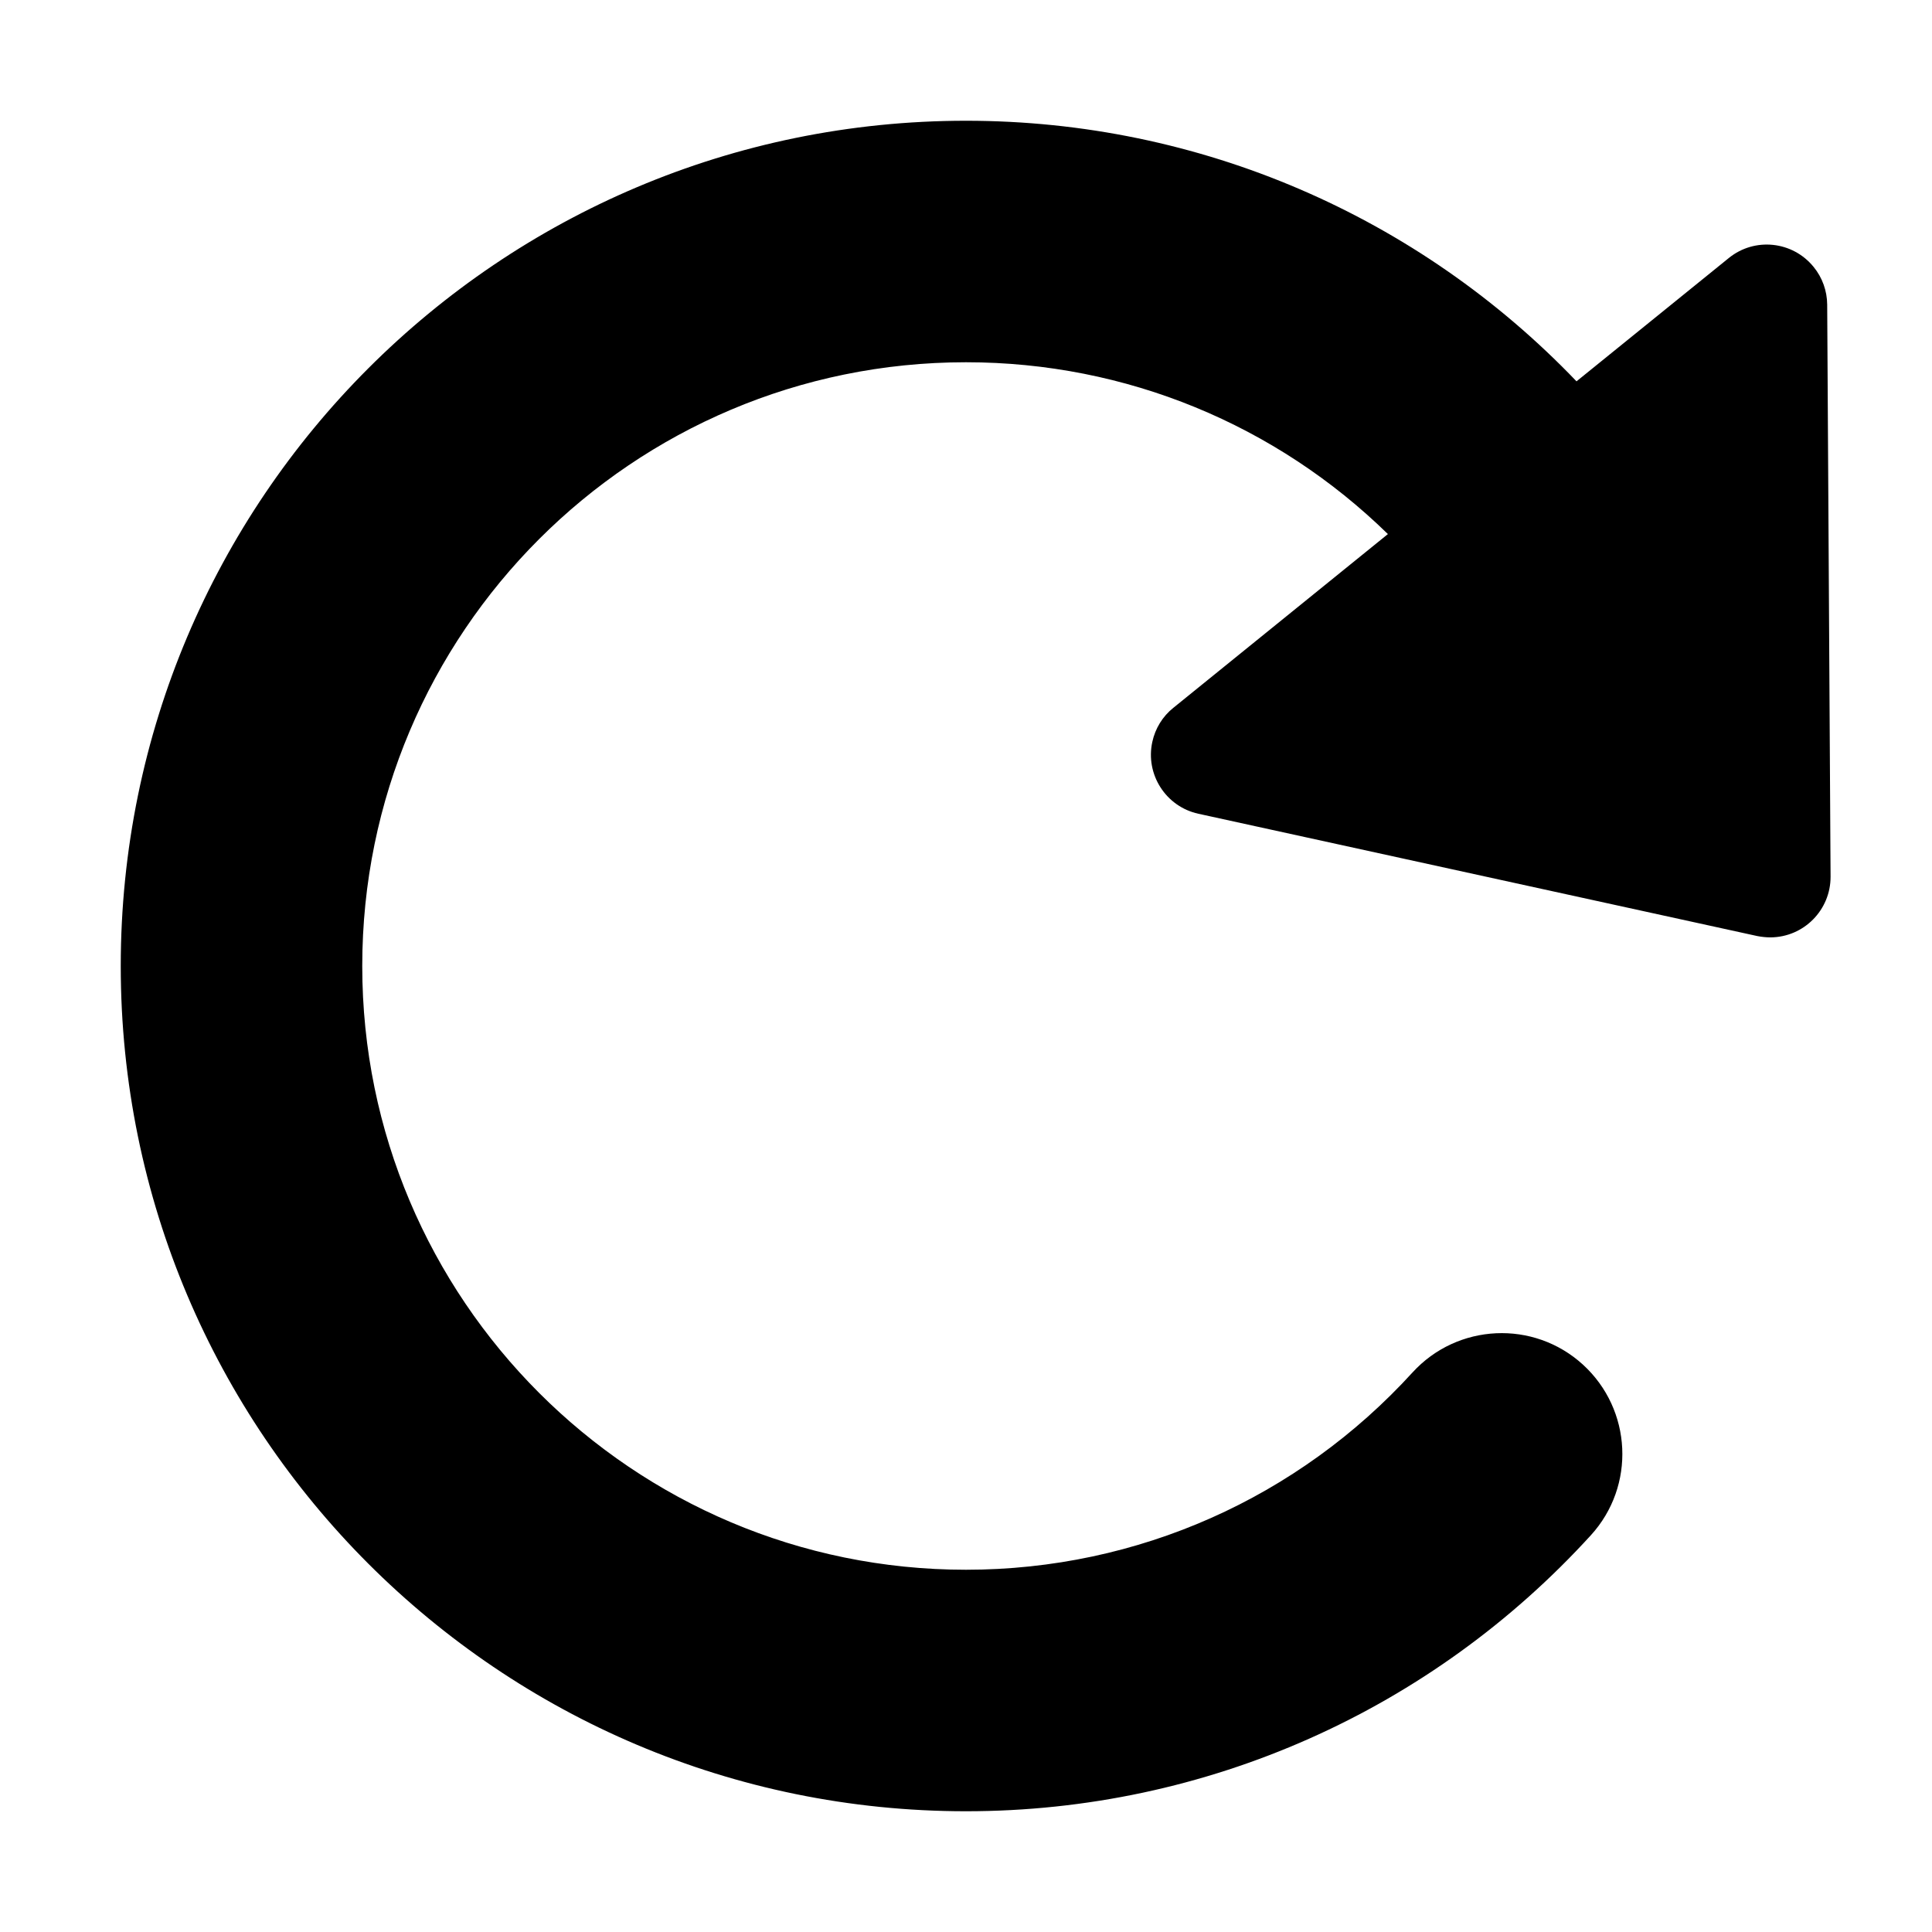
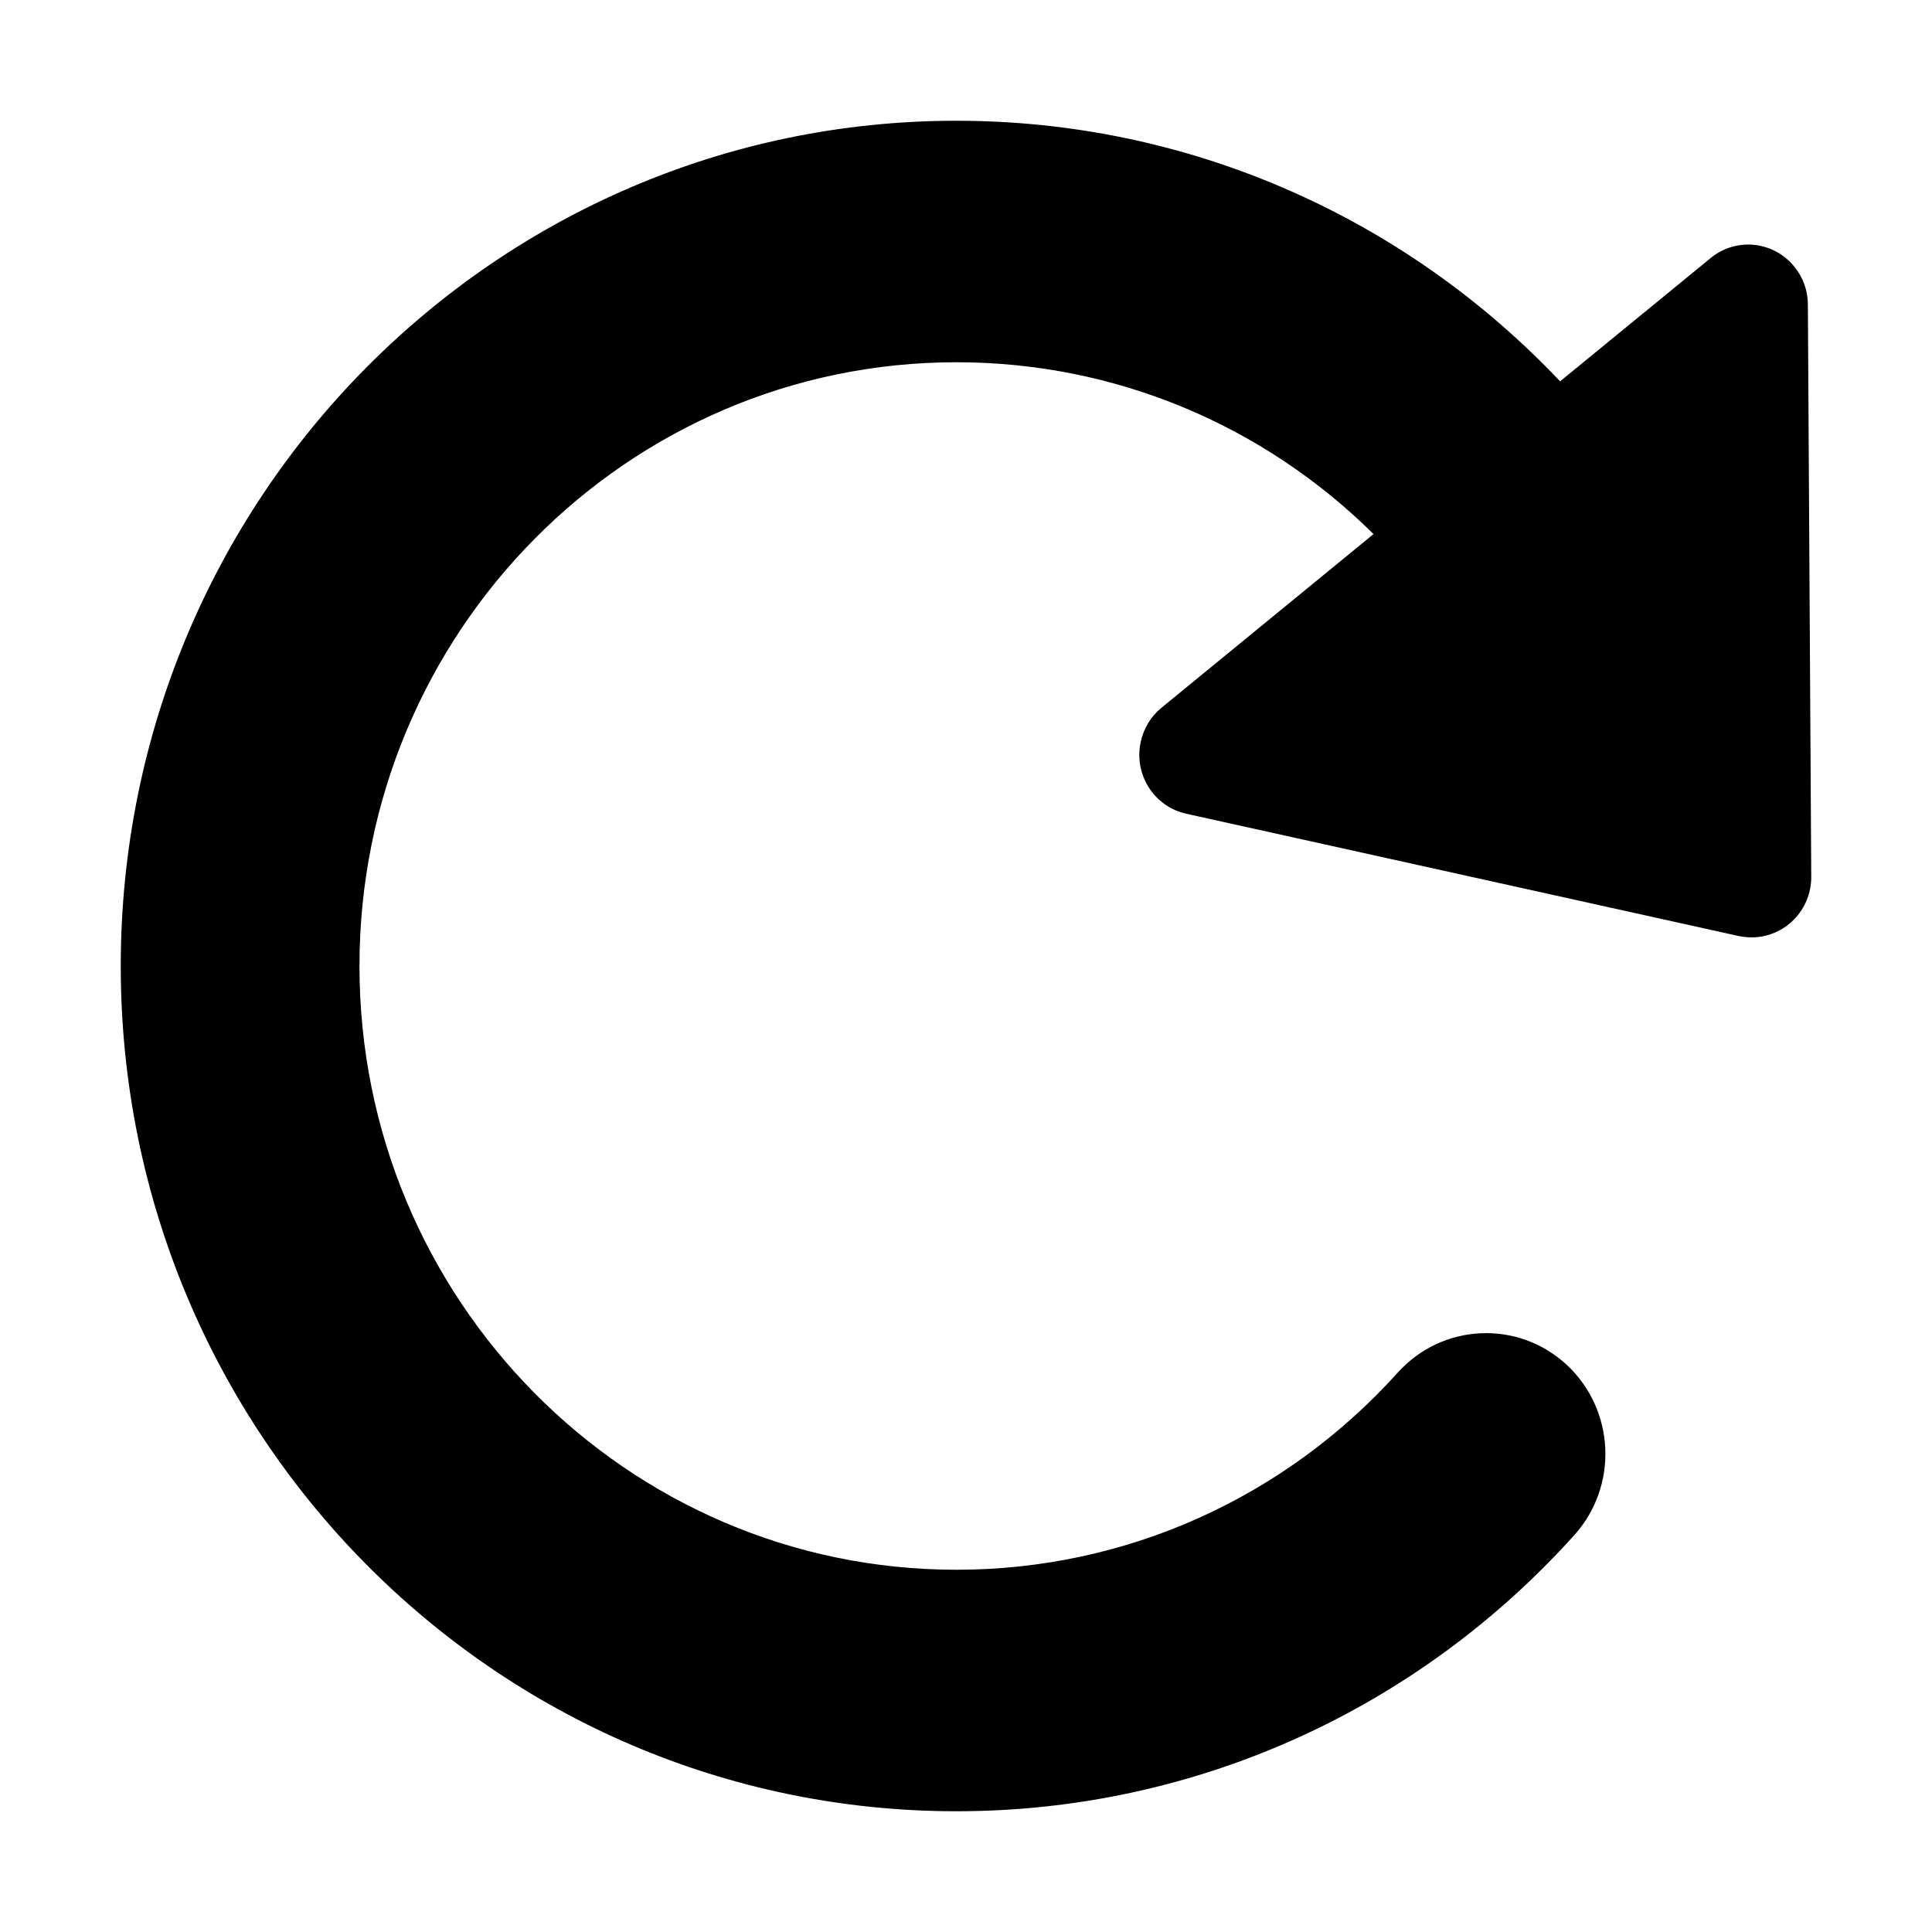
<svg xmlns="http://www.w3.org/2000/svg" width="16" height="16" viewBox="0 0 16 16">
-   <path fill="#000000" d="M11.494,4.423 C10.569,3.519 9.328,3 8,3 C5.239,3 3,5.239 3,8 C3,10.761 5.239,13 8,13 C9.426,13 10.754,12.401 11.697,11.367 C12.069,10.959 12.701,10.929 13.109,11.301 C13.517,11.674 13.547,12.306 13.175,12.714 C11.857,14.16 9.995,15 8,15 C4.134,15 1,11.866 1,8 C1,4.134 4.134,1 8,1 C9.937,1 11.748,1.792 13.056,3.158 L14.317,2.137 C14.531,1.963 14.846,1.996 15.02,2.211 C15.092,2.299 15.131,2.409 15.132,2.522 L15.16,7.26 C15.161,7.536 14.939,7.761 14.663,7.763 C14.626,7.763 14.589,7.759 14.553,7.752 L9.924,6.739 C9.655,6.68 9.484,6.413 9.543,6.144 C9.567,6.033 9.628,5.933 9.717,5.862 L11.494,4.423 Z" />
+   <path fill="#000000" d="M11.375,4.423 C10.462,3.519 9.234,3 7.921,3 C5.191,3 2.977,5.239 2.977,8 C2.977,10.761 5.191,13 7.921,13 C9.331,13 10.644,12.401 11.576,11.367 C11.944,10.959 12.569,10.929 12.973,11.301 C13.376,11.674 13.405,12.306 13.037,12.714 C11.735,14.16 9.894,15 7.921,15 C4.099,15 1,11.866 1,8 C1,4.134 4.099,1 7.921,1 C9.836,1 11.627,1.792 12.92,3.158 L14.167,2.137 C14.379,1.963 14.69,1.996 14.862,2.211 C14.933,2.299 14.972,2.409 14.972,2.522 L15,7.26 C15.002,7.536 14.782,7.761 14.509,7.763 C14.472,7.763 14.436,7.759 14.4,7.752 L9.824,6.739 C9.557,6.68 9.388,6.413 9.447,6.144 C9.471,6.033 9.531,5.933 9.618,5.862 L11.375,4.423 Z" />
</svg>
